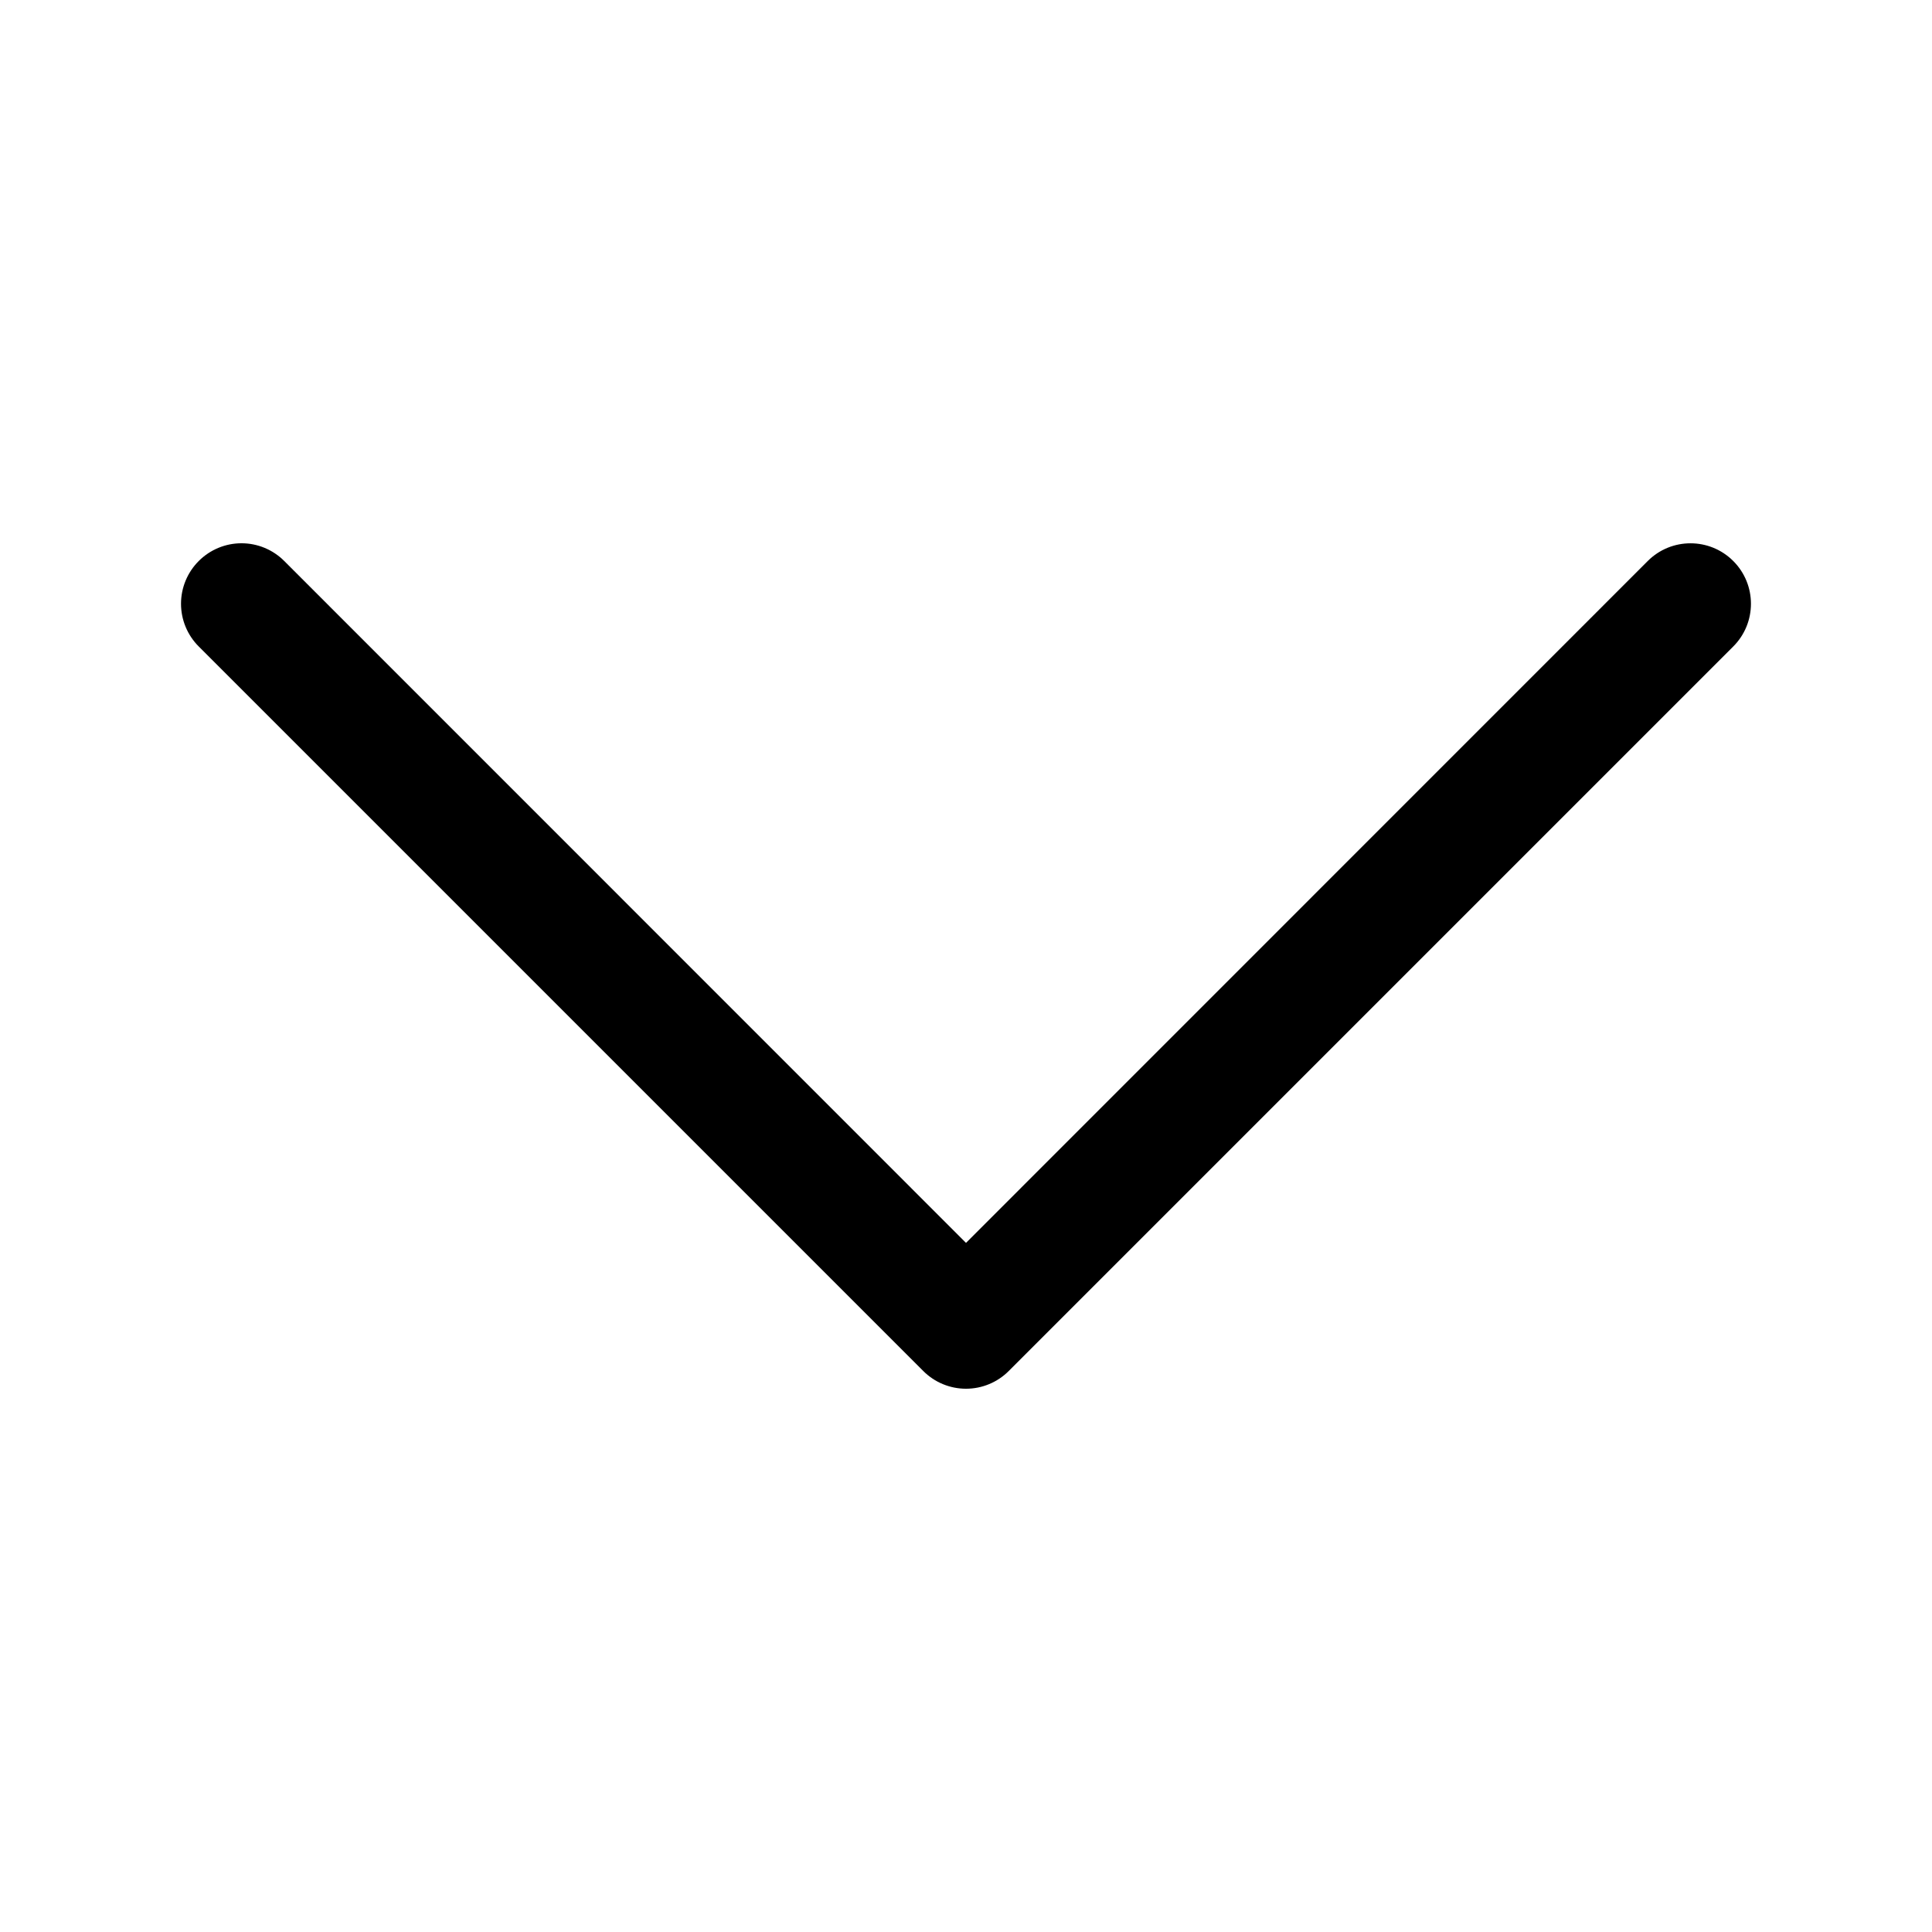
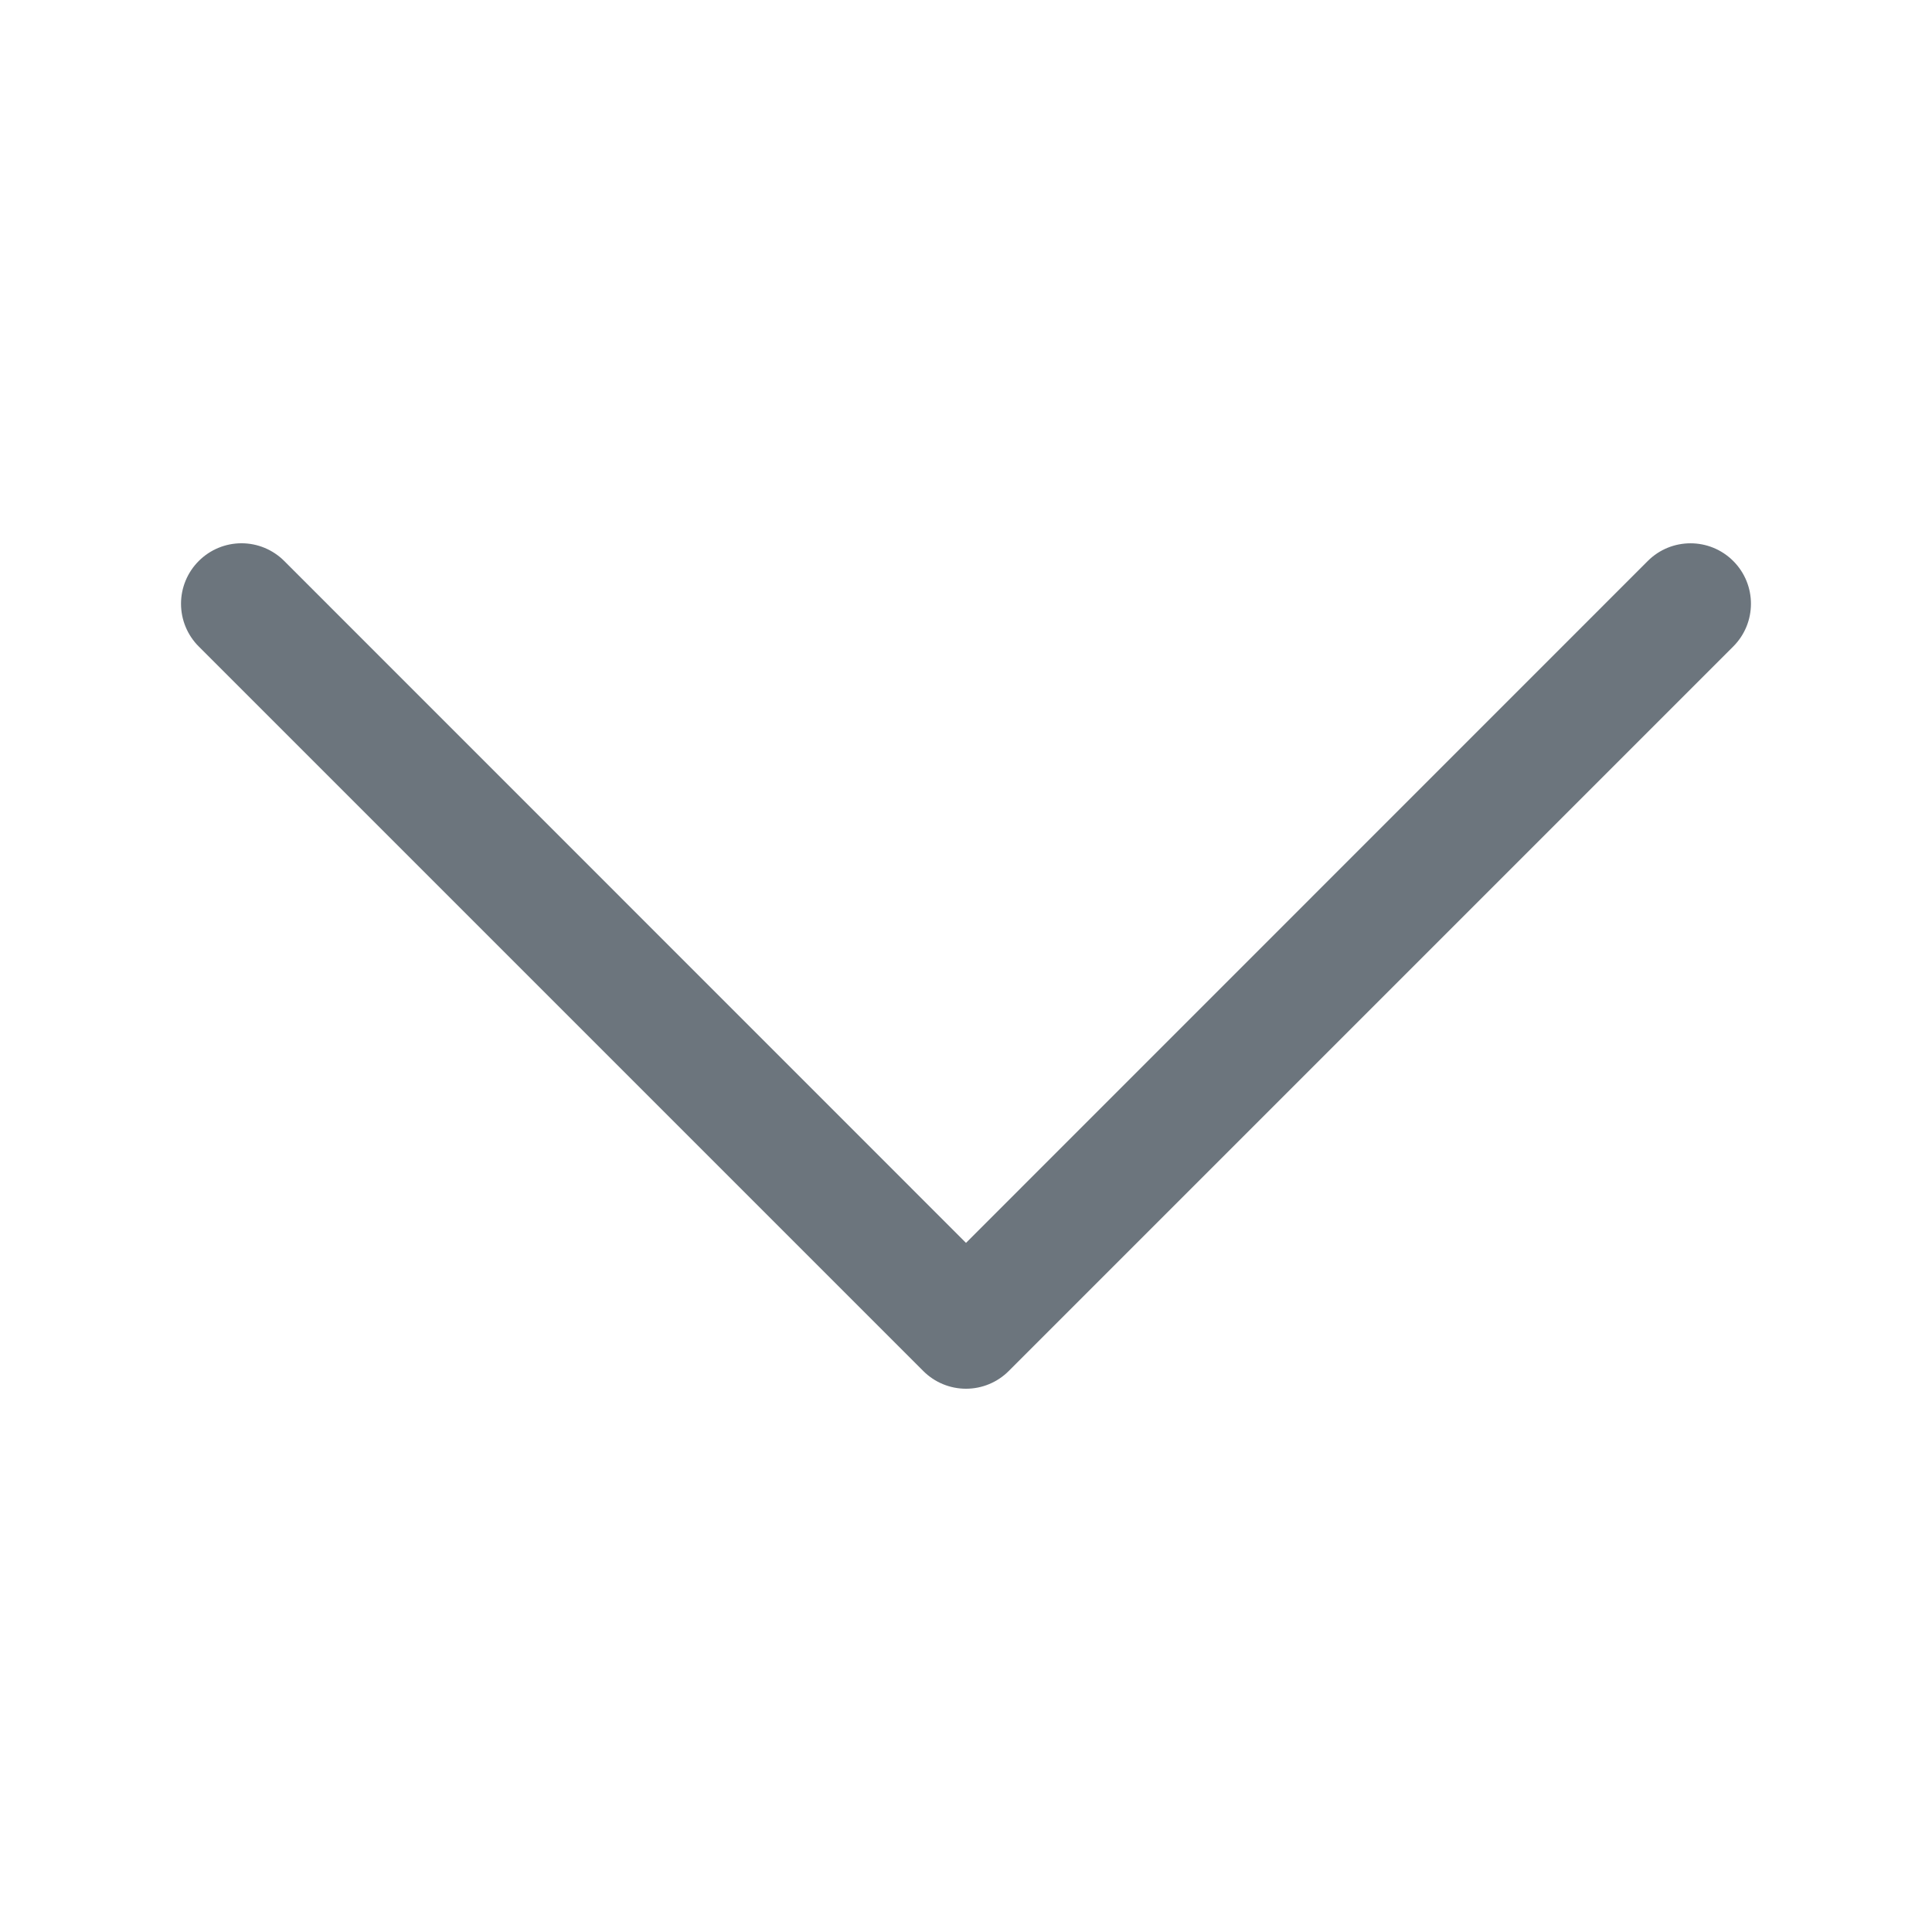
- <svg xmlns="http://www.w3.org/2000/svg" viewBox="0 0 16 16" fill="{{ .accordion_icon_color_dark }}">
+ <svg xmlns="http://www.w3.org/2000/svg" viewBox="0 0 16 16" fill="#6c757d">
  <path fill-rule="evenodd" d="M1.646 4.646a.5.5 0 0 1 .708 0L8 10.293l5.646-5.647a.5.5 0 0 1 .708.708l-6 6a.5.5 0 0 1-.708 0l-6-6a.5.5 0 0 1 0-.708z" />
</svg>
